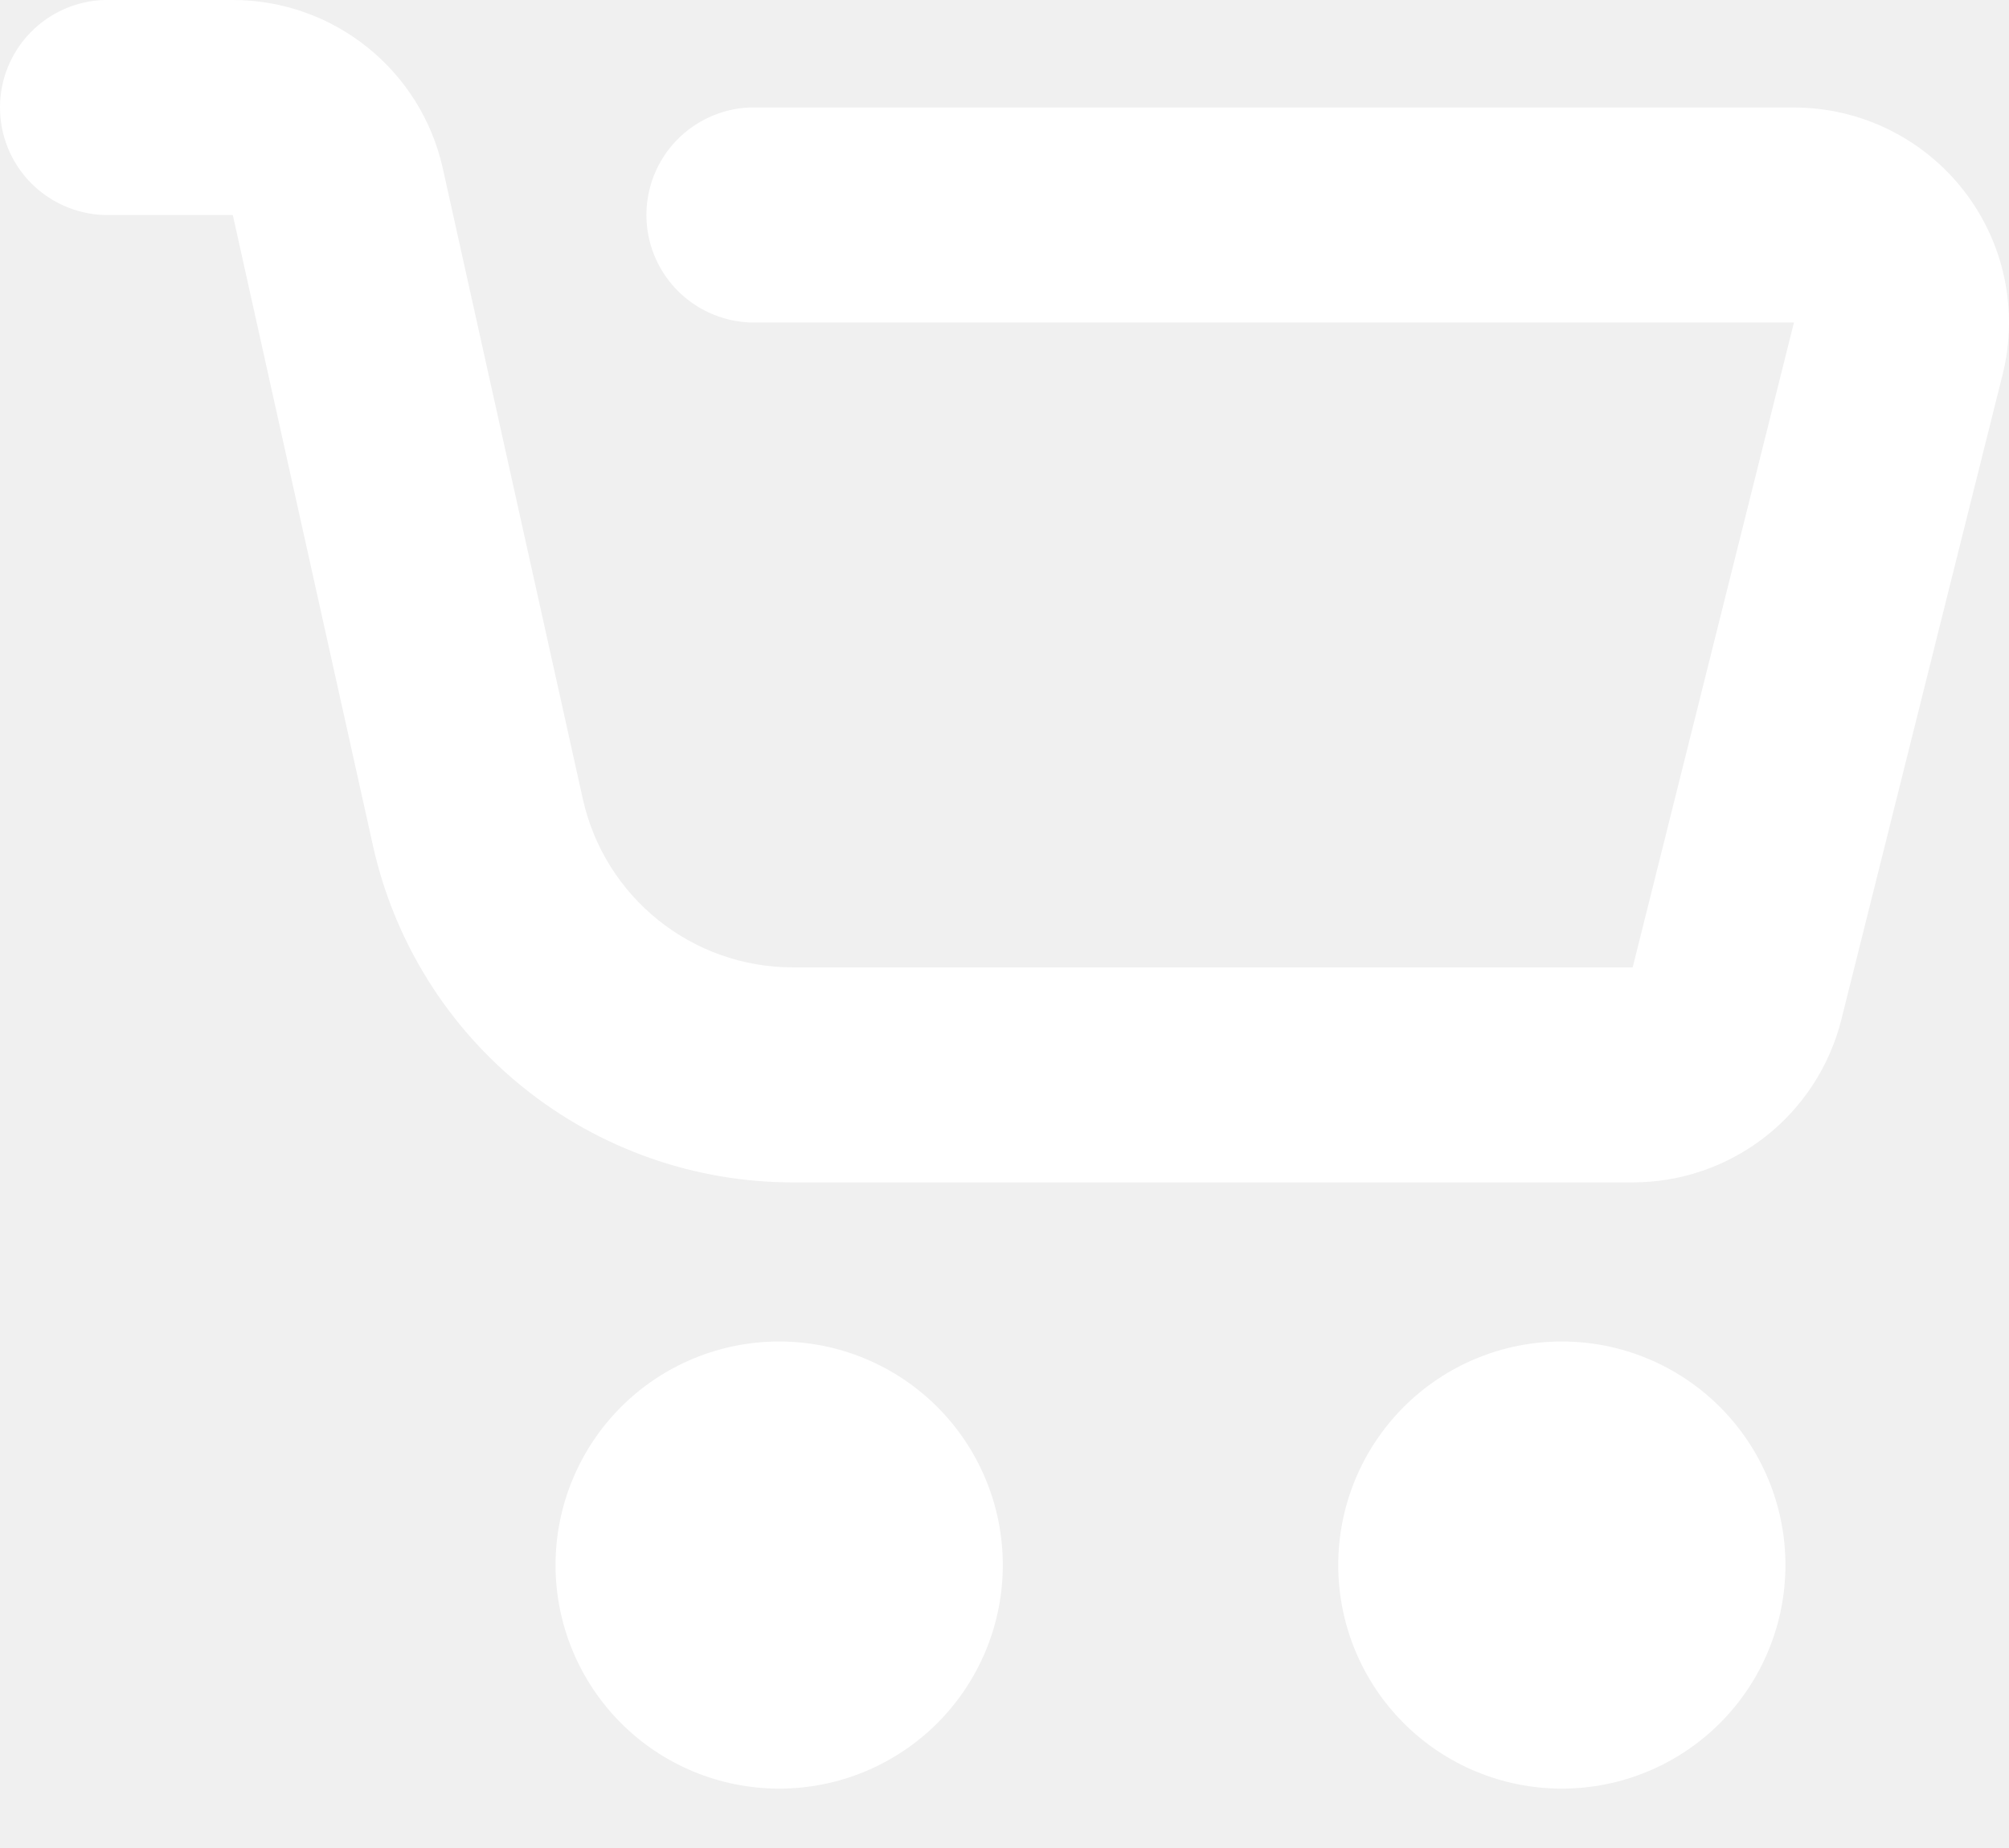
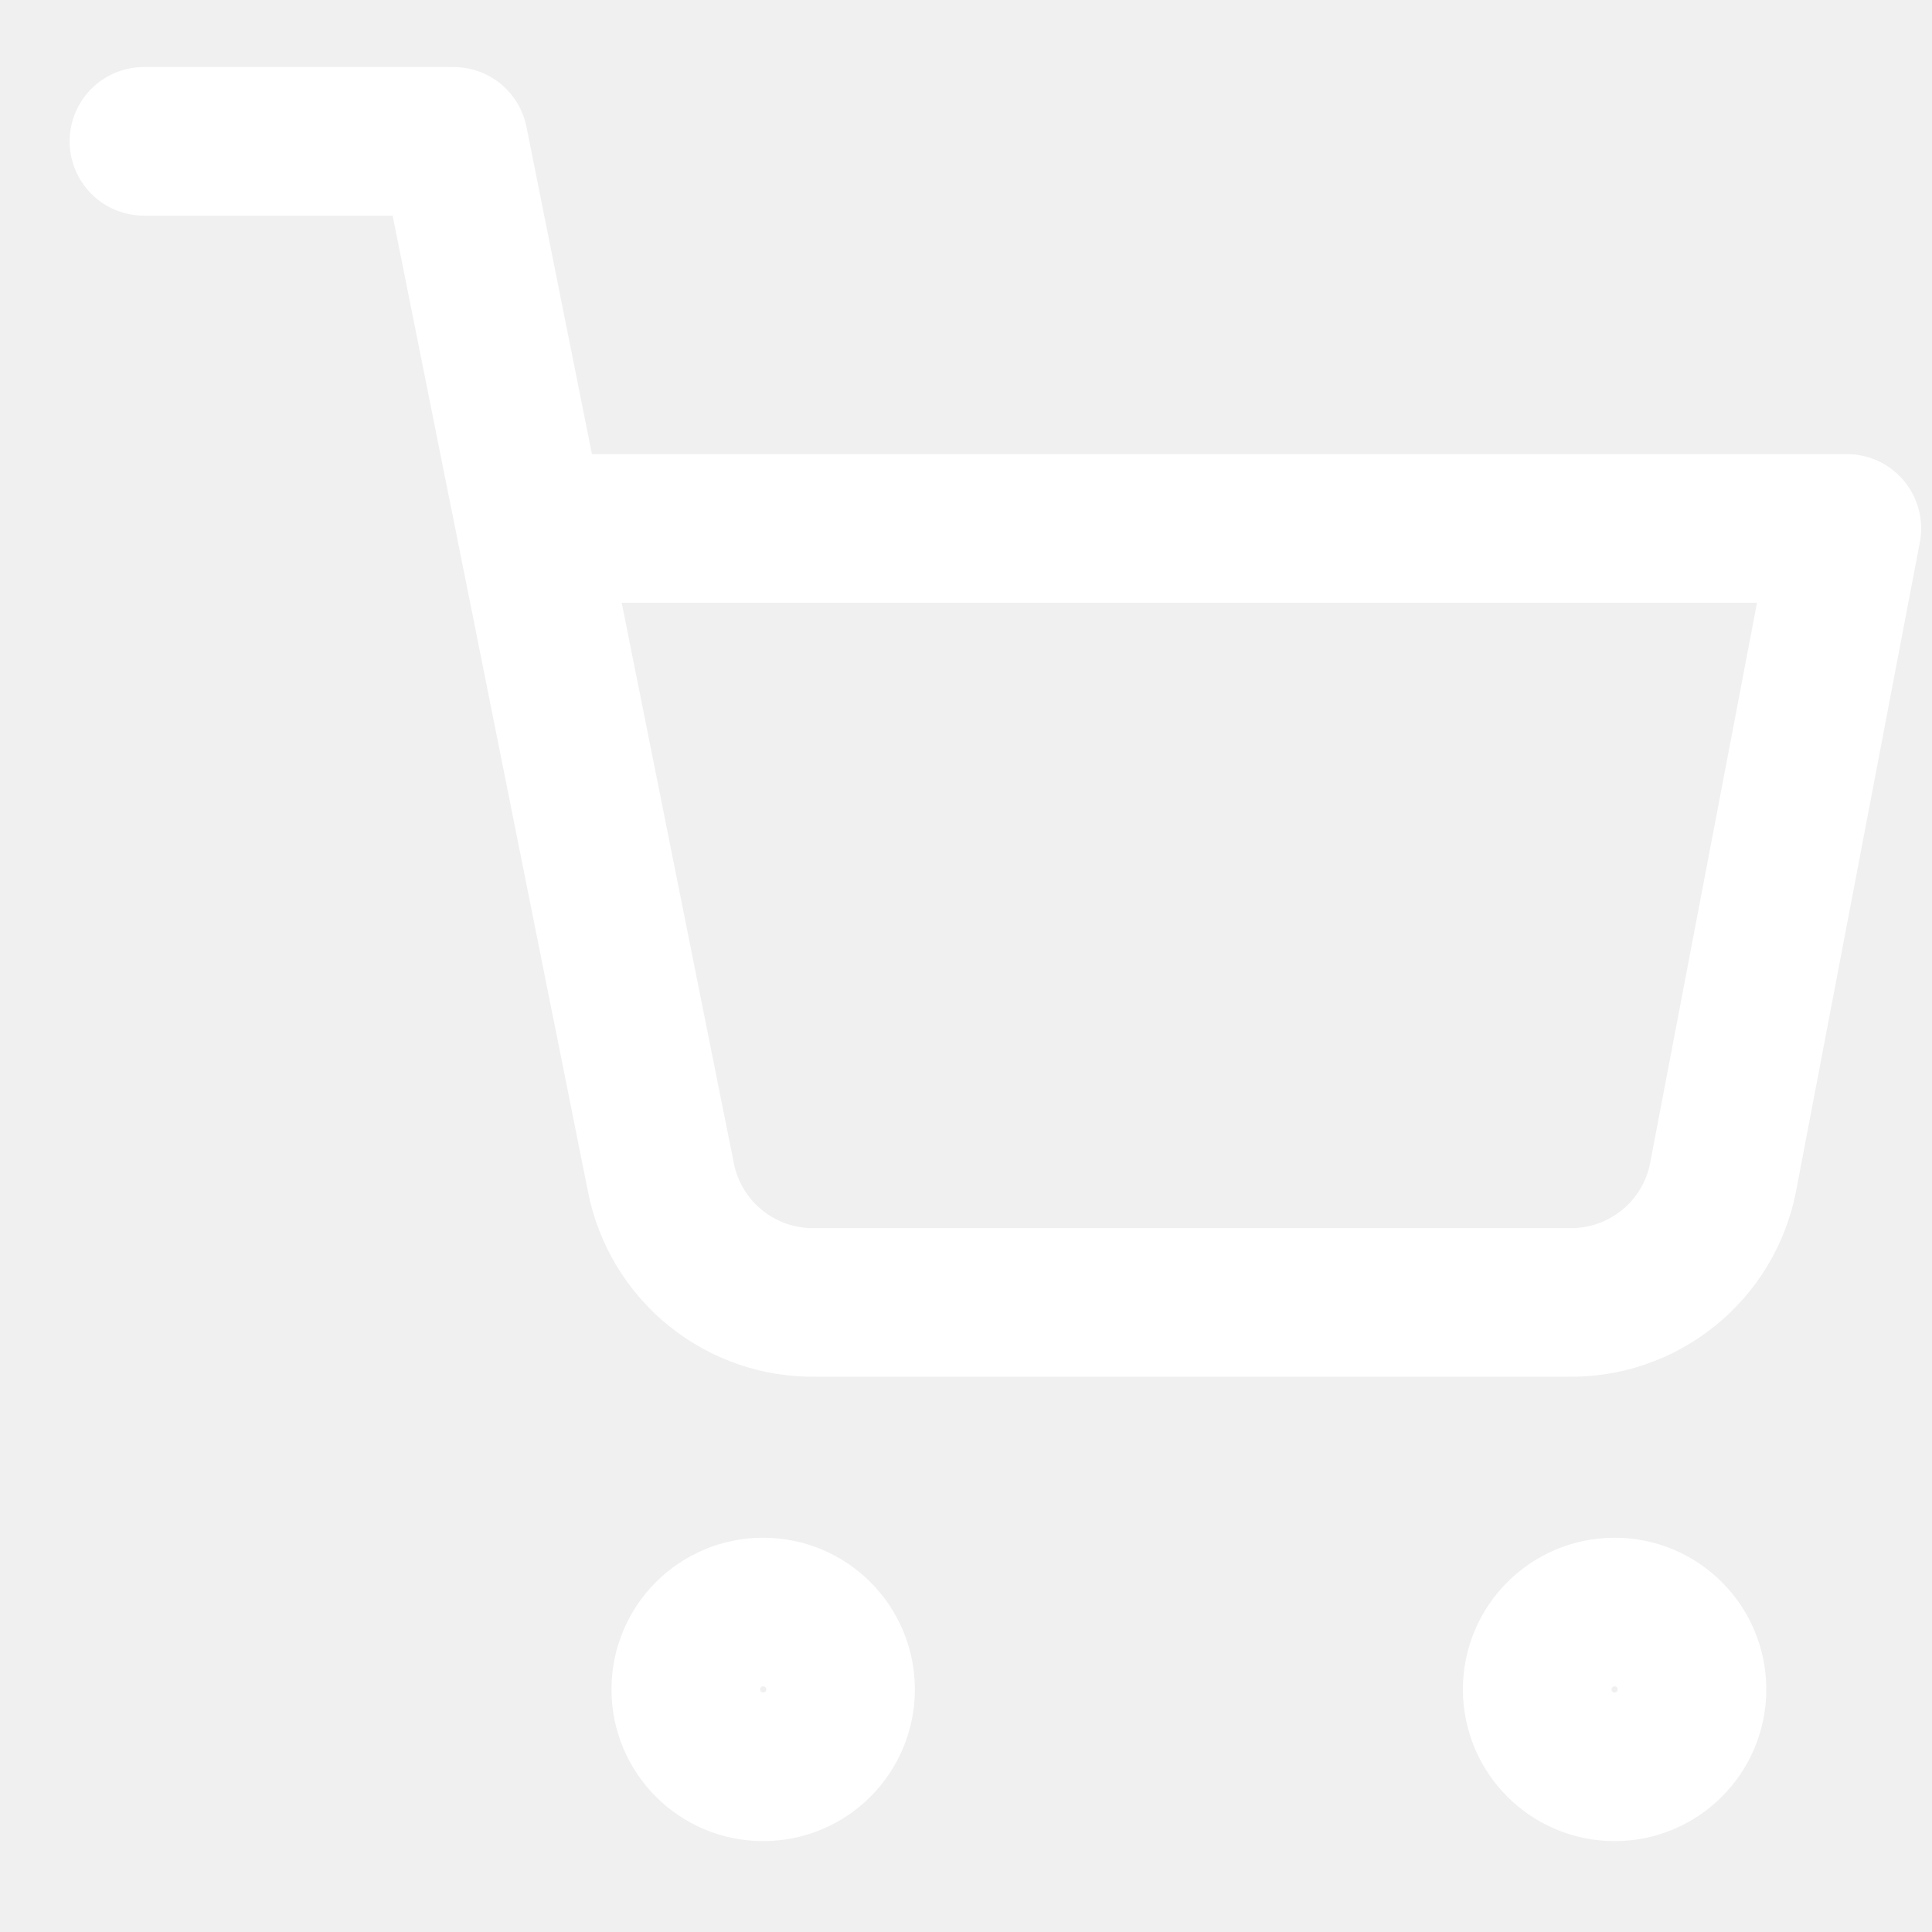
- <svg xmlns="http://www.w3.org/2000/svg" width="25" height="23" viewBox="0 0 25 23" fill="none">
-   <path d="M9.696 22.261C8.958 22.261 8.25 21.968 7.728 21.446C7.207 20.924 6.913 20.216 6.913 19.479C6.913 18.741 7.207 18.033 7.728 17.511C8.25 16.989 8.958 16.696 9.696 16.696C10.434 16.696 11.142 16.989 11.664 17.511C12.186 18.033 12.479 18.741 12.479 19.479C12.479 20.216 12.186 20.924 11.664 21.446C11.142 21.968 10.434 22.261 9.696 22.261ZM19.435 22.261C18.697 22.261 17.989 21.968 17.468 21.446C16.946 20.924 16.653 20.216 16.653 19.479C16.653 18.741 16.946 18.033 17.468 17.511C17.989 16.989 18.697 16.696 19.435 16.696C20.173 16.696 20.881 16.989 21.403 17.511C21.925 18.033 22.218 18.741 22.218 19.479C22.218 20.216 21.925 20.924 21.403 21.446C20.881 21.968 20.173 22.261 19.435 22.261ZM1.295 2.676C0.948 2.664 0.619 2.518 0.377 2.269C0.135 2.019 0 1.685 0 1.338C0 0.99 0.135 0.656 0.377 0.407C0.619 0.157 0.948 0.011 1.295 0H2.897C4.152 0 5.237 0.871 5.51 2.095L7.253 9.945C7.526 11.169 8.611 12.04 9.866 12.04H20.317L22.324 4.013H9.322C8.978 3.997 8.653 3.849 8.415 3.6C8.177 3.351 8.044 3.02 8.044 2.676C8.044 2.331 8.177 2 8.415 1.751C8.653 1.502 8.978 1.354 9.322 1.338H22.324C22.73 1.338 23.132 1.431 23.497 1.609C23.863 1.788 24.183 2.047 24.433 2.367C24.684 2.688 24.858 3.061 24.942 3.459C25.026 3.857 25.019 4.269 24.92 4.664L22.914 12.689C22.769 13.268 22.435 13.782 21.965 14.149C21.494 14.517 20.914 14.716 20.317 14.716H9.866C8.648 14.716 7.467 14.301 6.517 13.539C5.567 12.777 4.905 11.714 4.641 10.525L2.897 2.676H1.295Z" fill="white" />
+ <svg xmlns="http://www.w3.org/2000/svg" width="26" height="26" viewBox="0 0 26 26" fill="none">
+   <g clip-path="url(#clip0)">
+     <path d="M10.27 23.777C10.846 23.777 11.312 23.311 11.312 22.735C11.312 22.16 10.846 21.694 10.27 21.694C9.695 21.694 9.229 22.16 9.229 22.735C9.229 23.311 9.695 23.777 10.27 23.777Z" stroke="white" stroke-width="2" stroke-linecap="round" stroke-linejoin="round" />
+     <path d="M21.729 23.777C22.304 23.777 22.77 23.311 22.77 22.735C22.77 22.16 22.304 21.694 21.729 21.694C21.154 21.694 20.687 22.16 20.687 22.735C20.687 23.311 21.154 23.777 21.729 23.777Z" stroke="white" stroke-width="2" stroke-linecap="round" stroke-linejoin="round" />
+     <path d="M1.937 1.902H6.104L8.895 15.85C8.991 16.33 9.252 16.761 9.632 17.067C10.013 17.374 10.49 17.537 10.979 17.527H21.104C21.593 17.537 22.069 17.374 22.45 17.067C22.831 16.761 23.092 16.33 23.187 15.85L24.854 7.111H7.145" stroke="white" stroke-width="2" stroke-linecap="round" stroke-linejoin="round" />
+   </g>
+   <defs>
+     <clipPath id="clip0">
+       <rect width="25" height="25" fill="white" transform="translate(0.895418 0.860535)" />
+     </clipPath>
+   </defs>
</svg>
